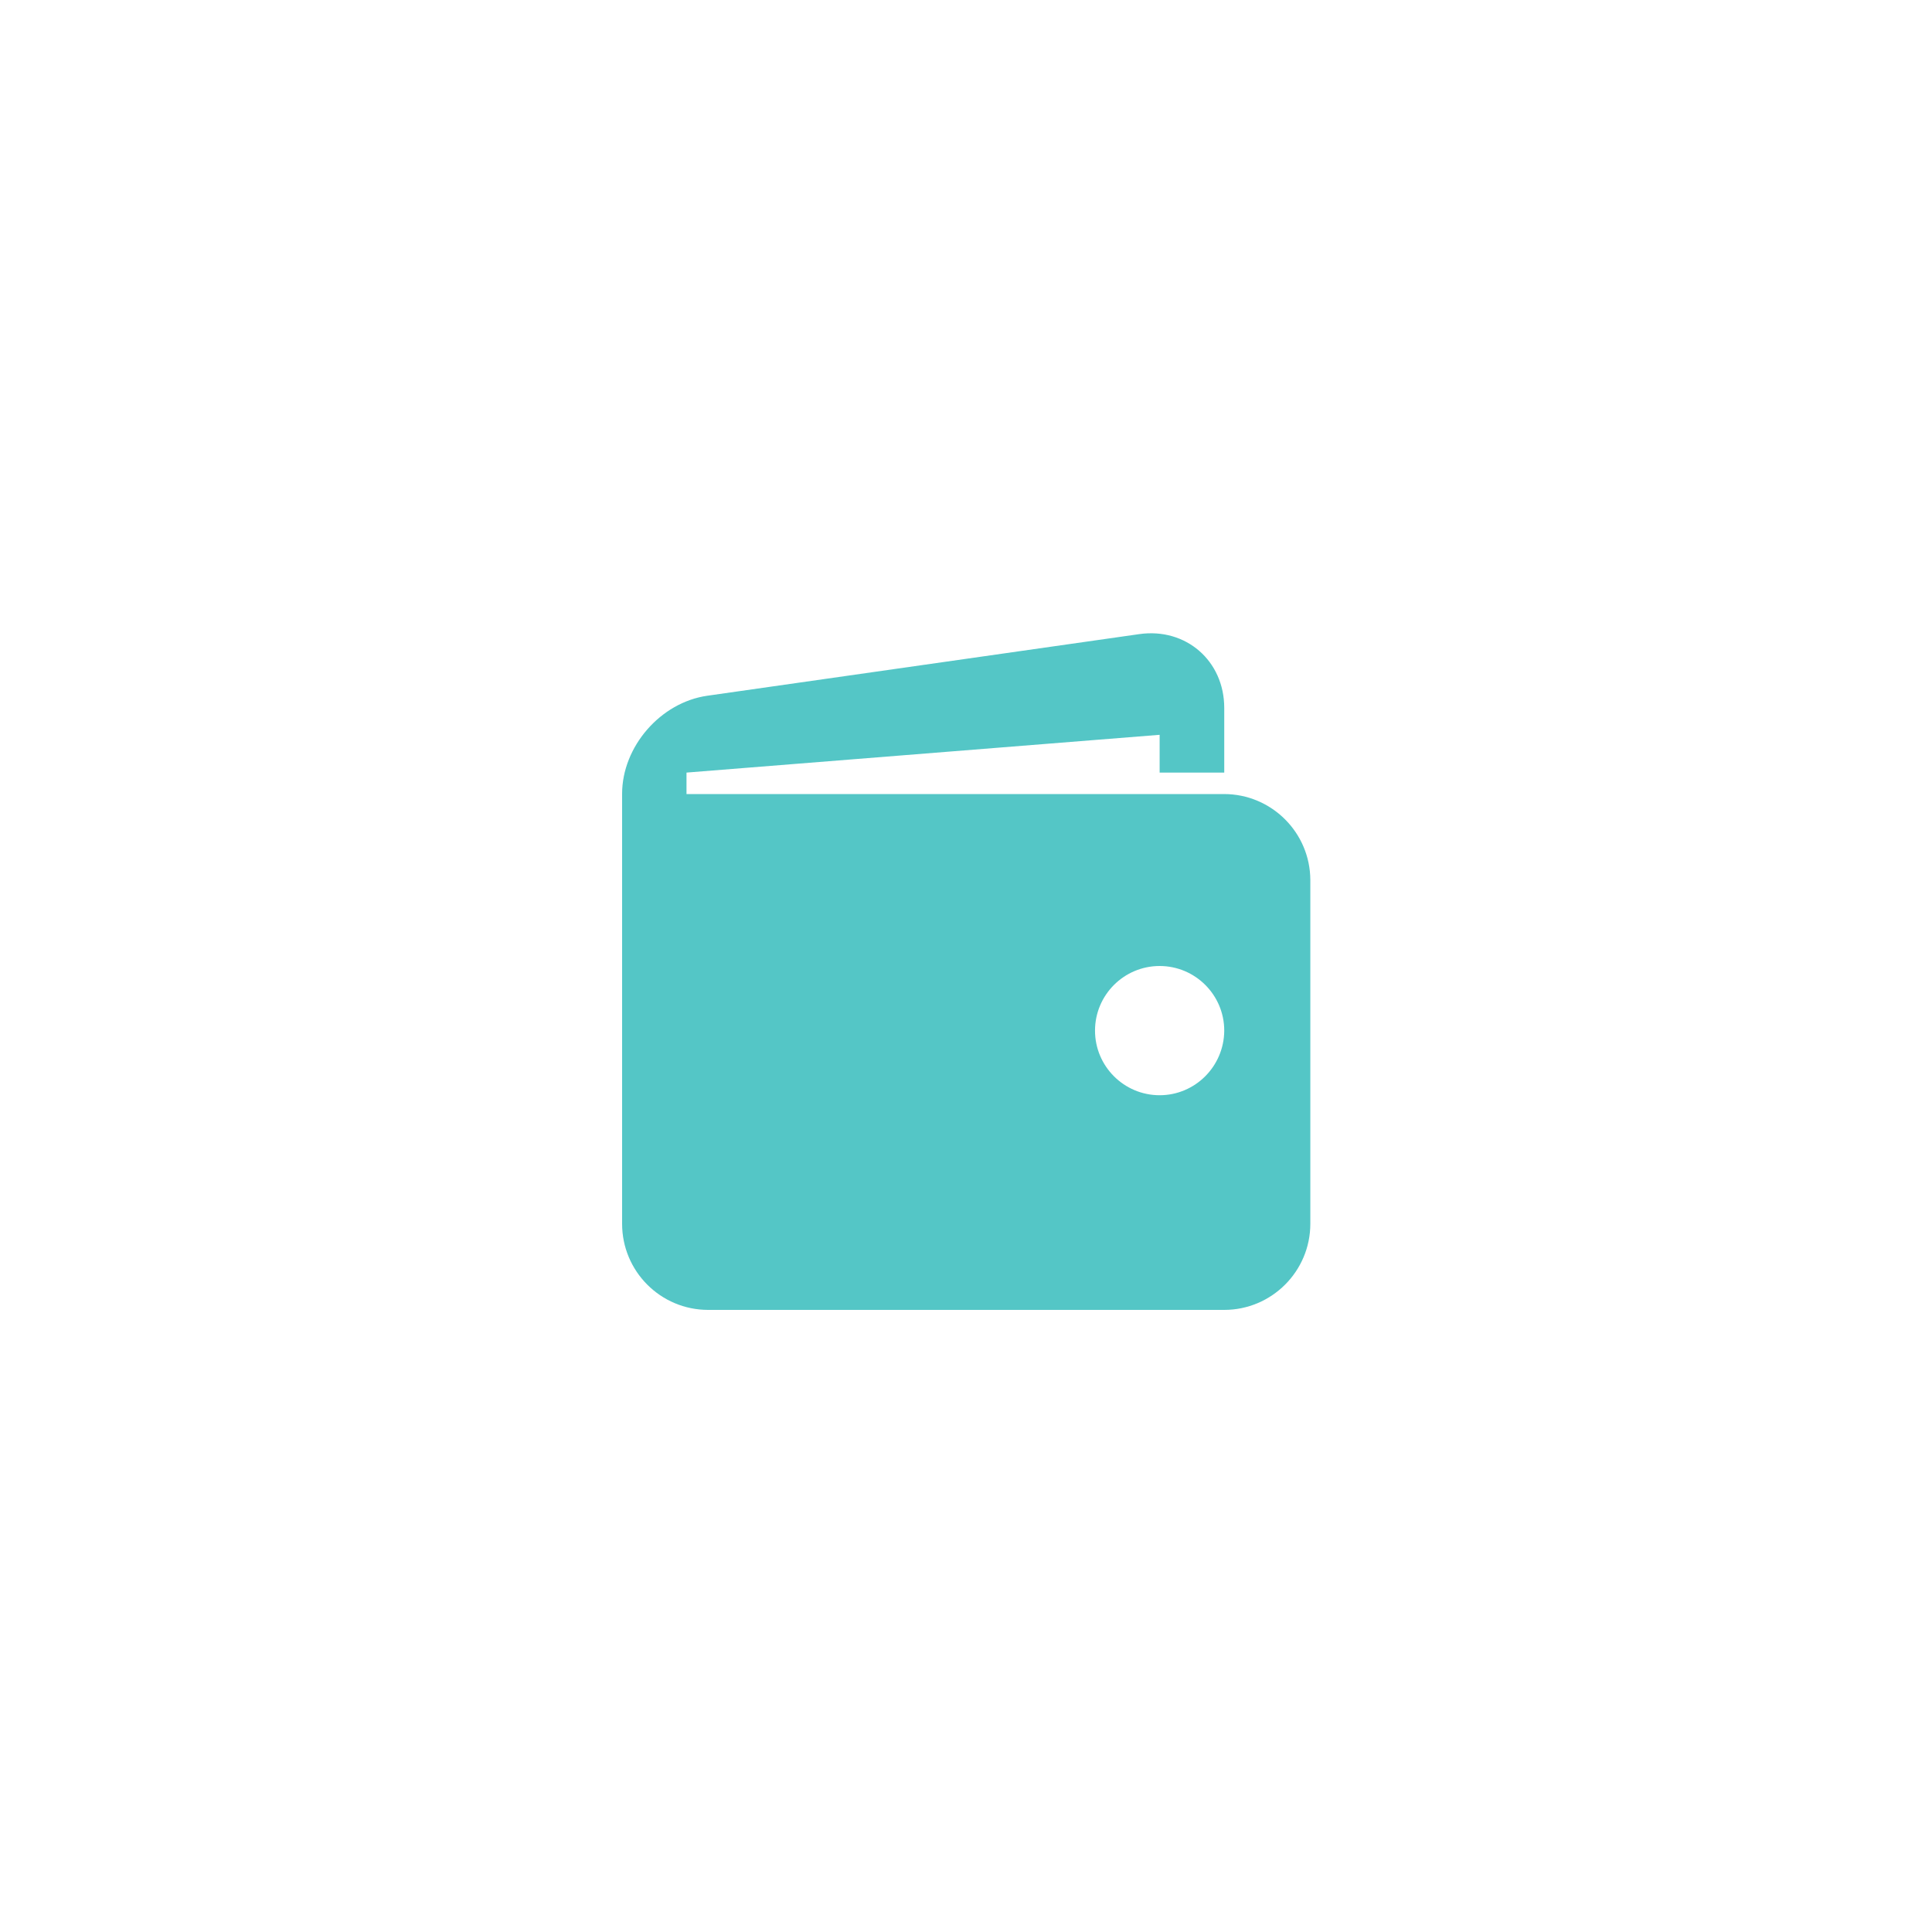
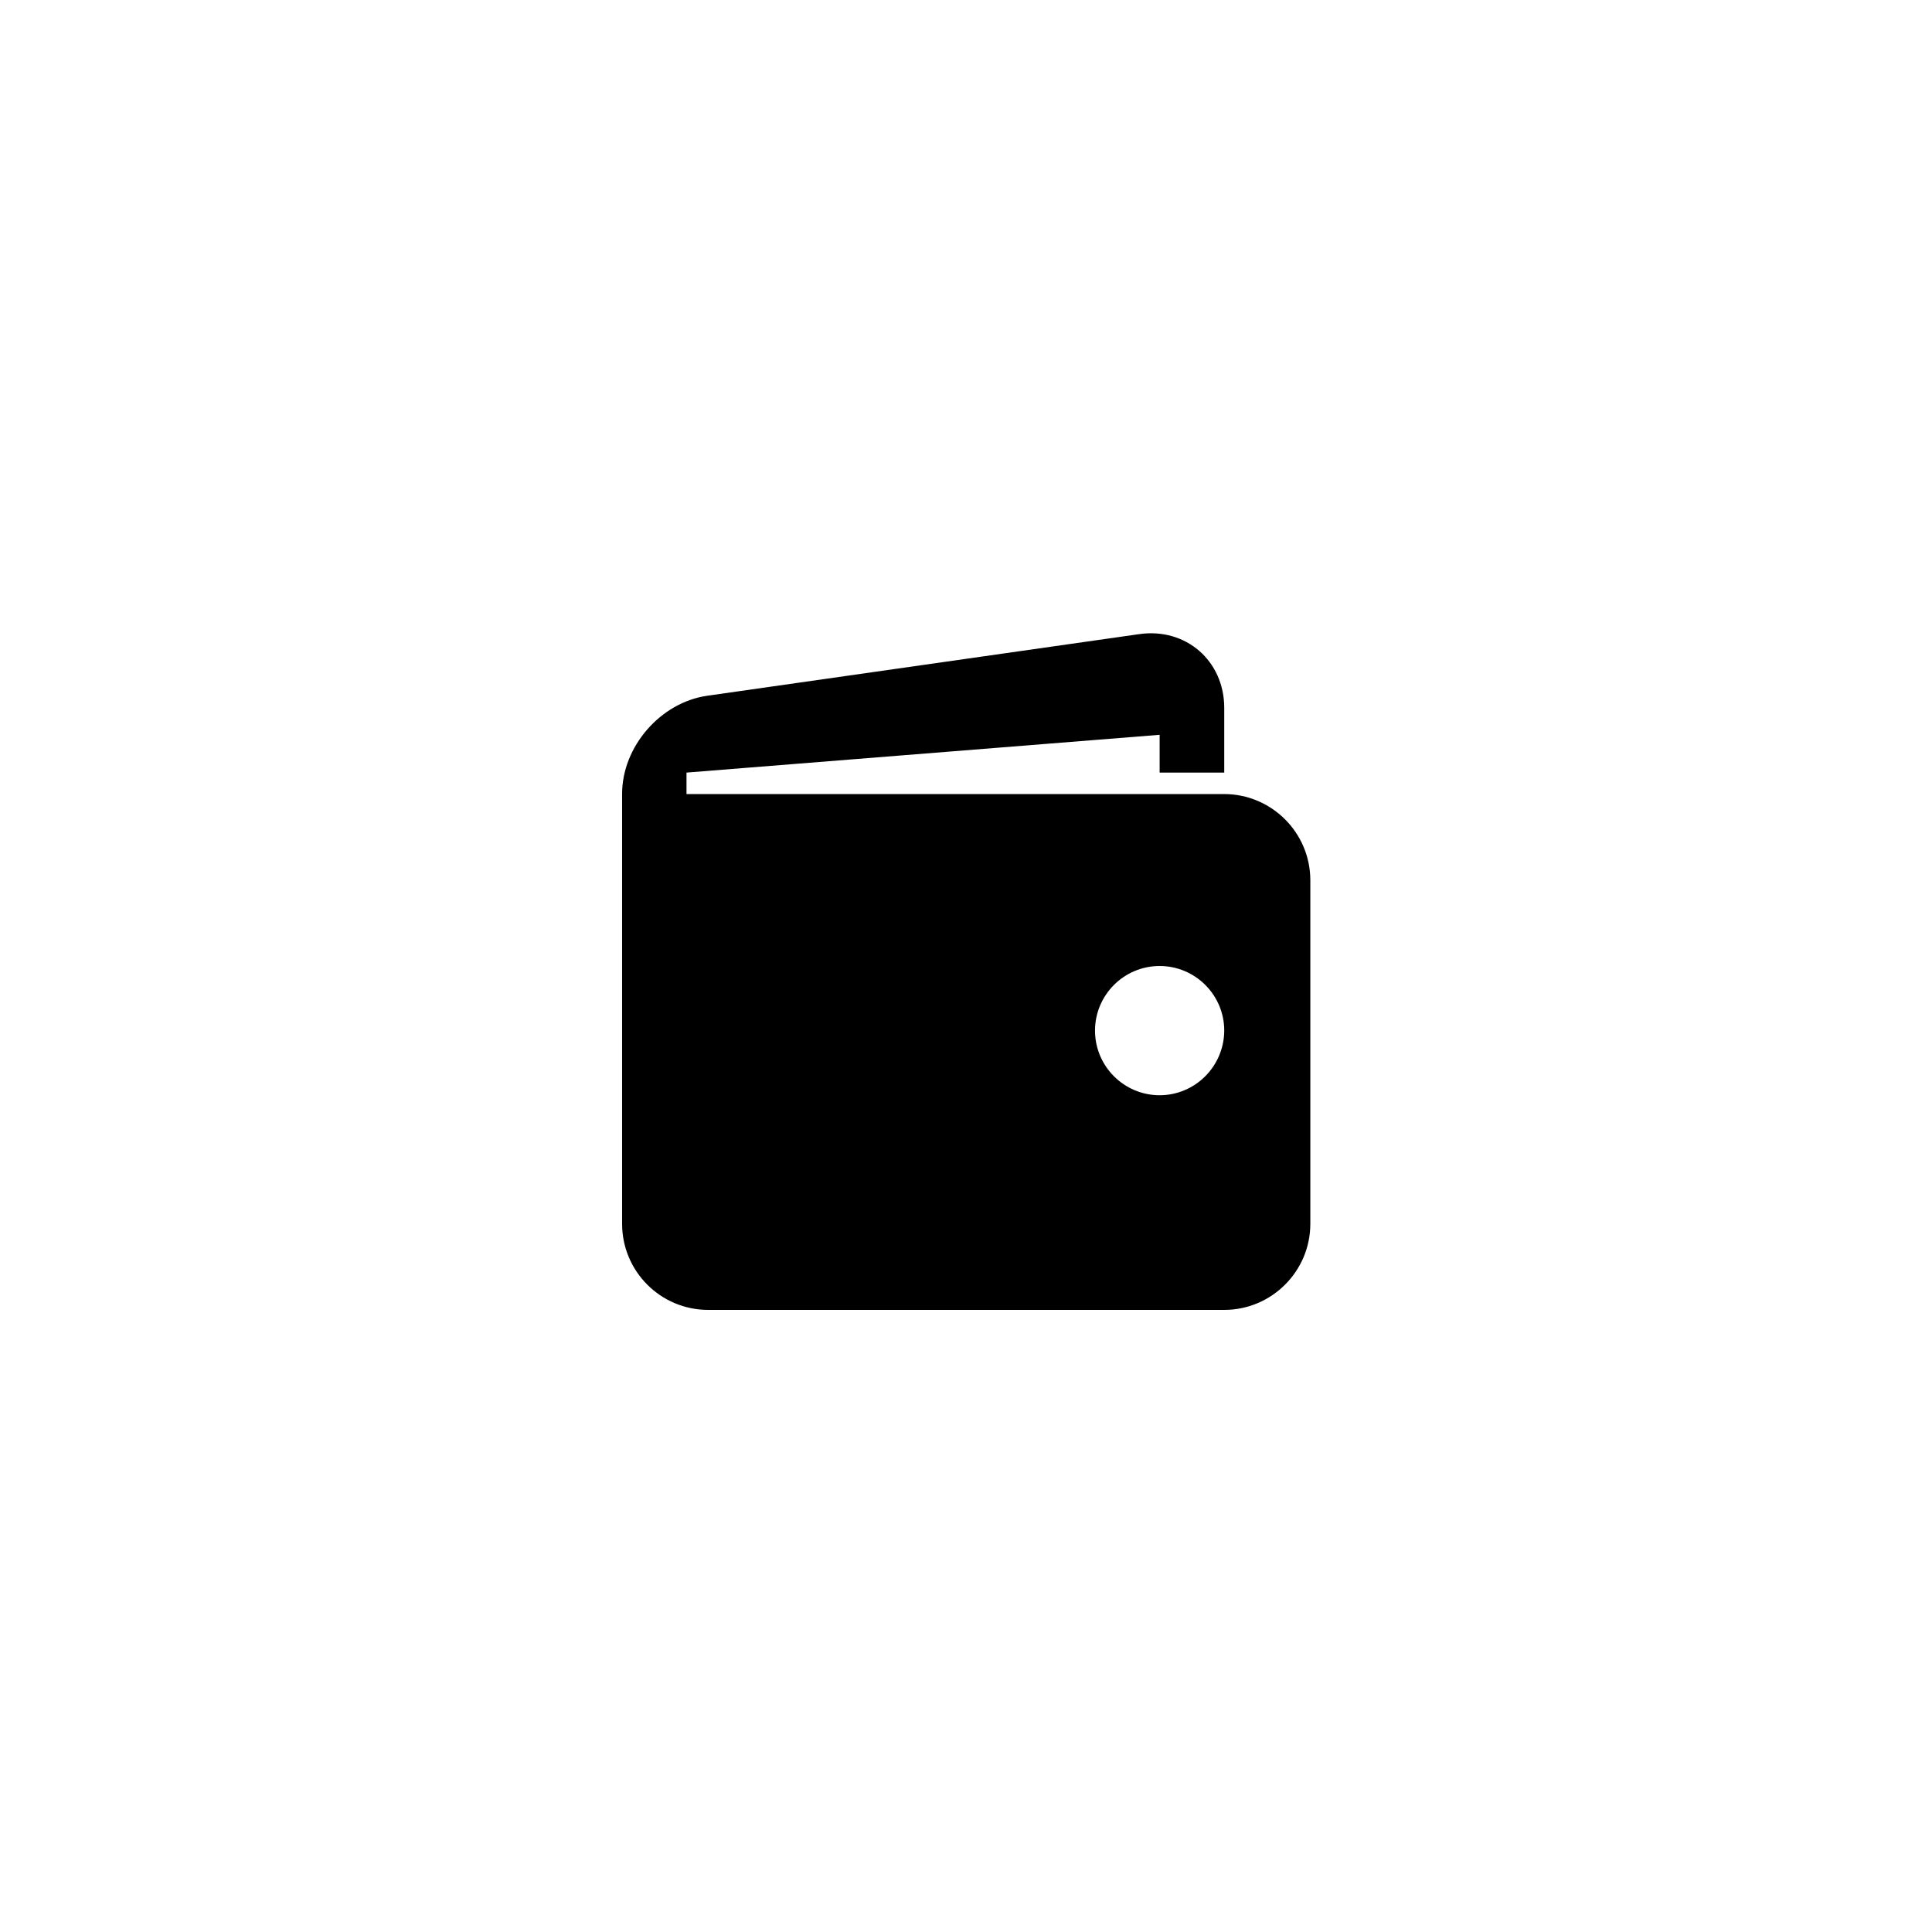
<svg xmlns="http://www.w3.org/2000/svg" version="1.1" id="Layer_1" x="0px" y="0px" viewBox="0 0 900 900" enable-background="new 0 0 900 900" xml:space="preserve">
-   <path id="XMLID_122_" fill="#54C6C6" d="M570.2,369.9H319.8v-10l220.4-17.6v17.6h30.1v-30.1c0-22-17.9-37.5-39.6-34.4l-201.2,28.7   c-21.8,3.1-39.7,23.7-39.7,45.7v200.3c0,22.1,17.9,40.1,40.1,40.1h240.4c22.1,0,40.1-18,40.1-40.1V409.9   C610.3,387.8,592.3,369.9,570.2,369.9z M540.2,510.2c-16.6,0-30.1-13.5-30.1-30.1c0-16.6,13.5-30.1,30.1-30.1s30.1,13.5,30.1,30.1   C570.2,496.8,556.7,510.2,540.2,510.2z" />
+   <path id="XMLID_122_" d="M570.2,369.9H319.8v-10l220.4-17.6v17.6h30.1v-30.1c0-22-17.9-37.5-39.6-34.4l-201.2,28.7   c-21.8,3.1-39.7,23.7-39.7,45.7v200.3c0,22.1,17.9,40.1,40.1,40.1h240.4c22.1,0,40.1-18,40.1-40.1V409.9   C610.3,387.8,592.3,369.9,570.2,369.9z M540.2,510.2c-16.6,0-30.1-13.5-30.1-30.1c0-16.6,13.5-30.1,30.1-30.1s30.1,13.5,30.1,30.1   C570.2,496.8,556.7,510.2,540.2,510.2z" />
</svg>
